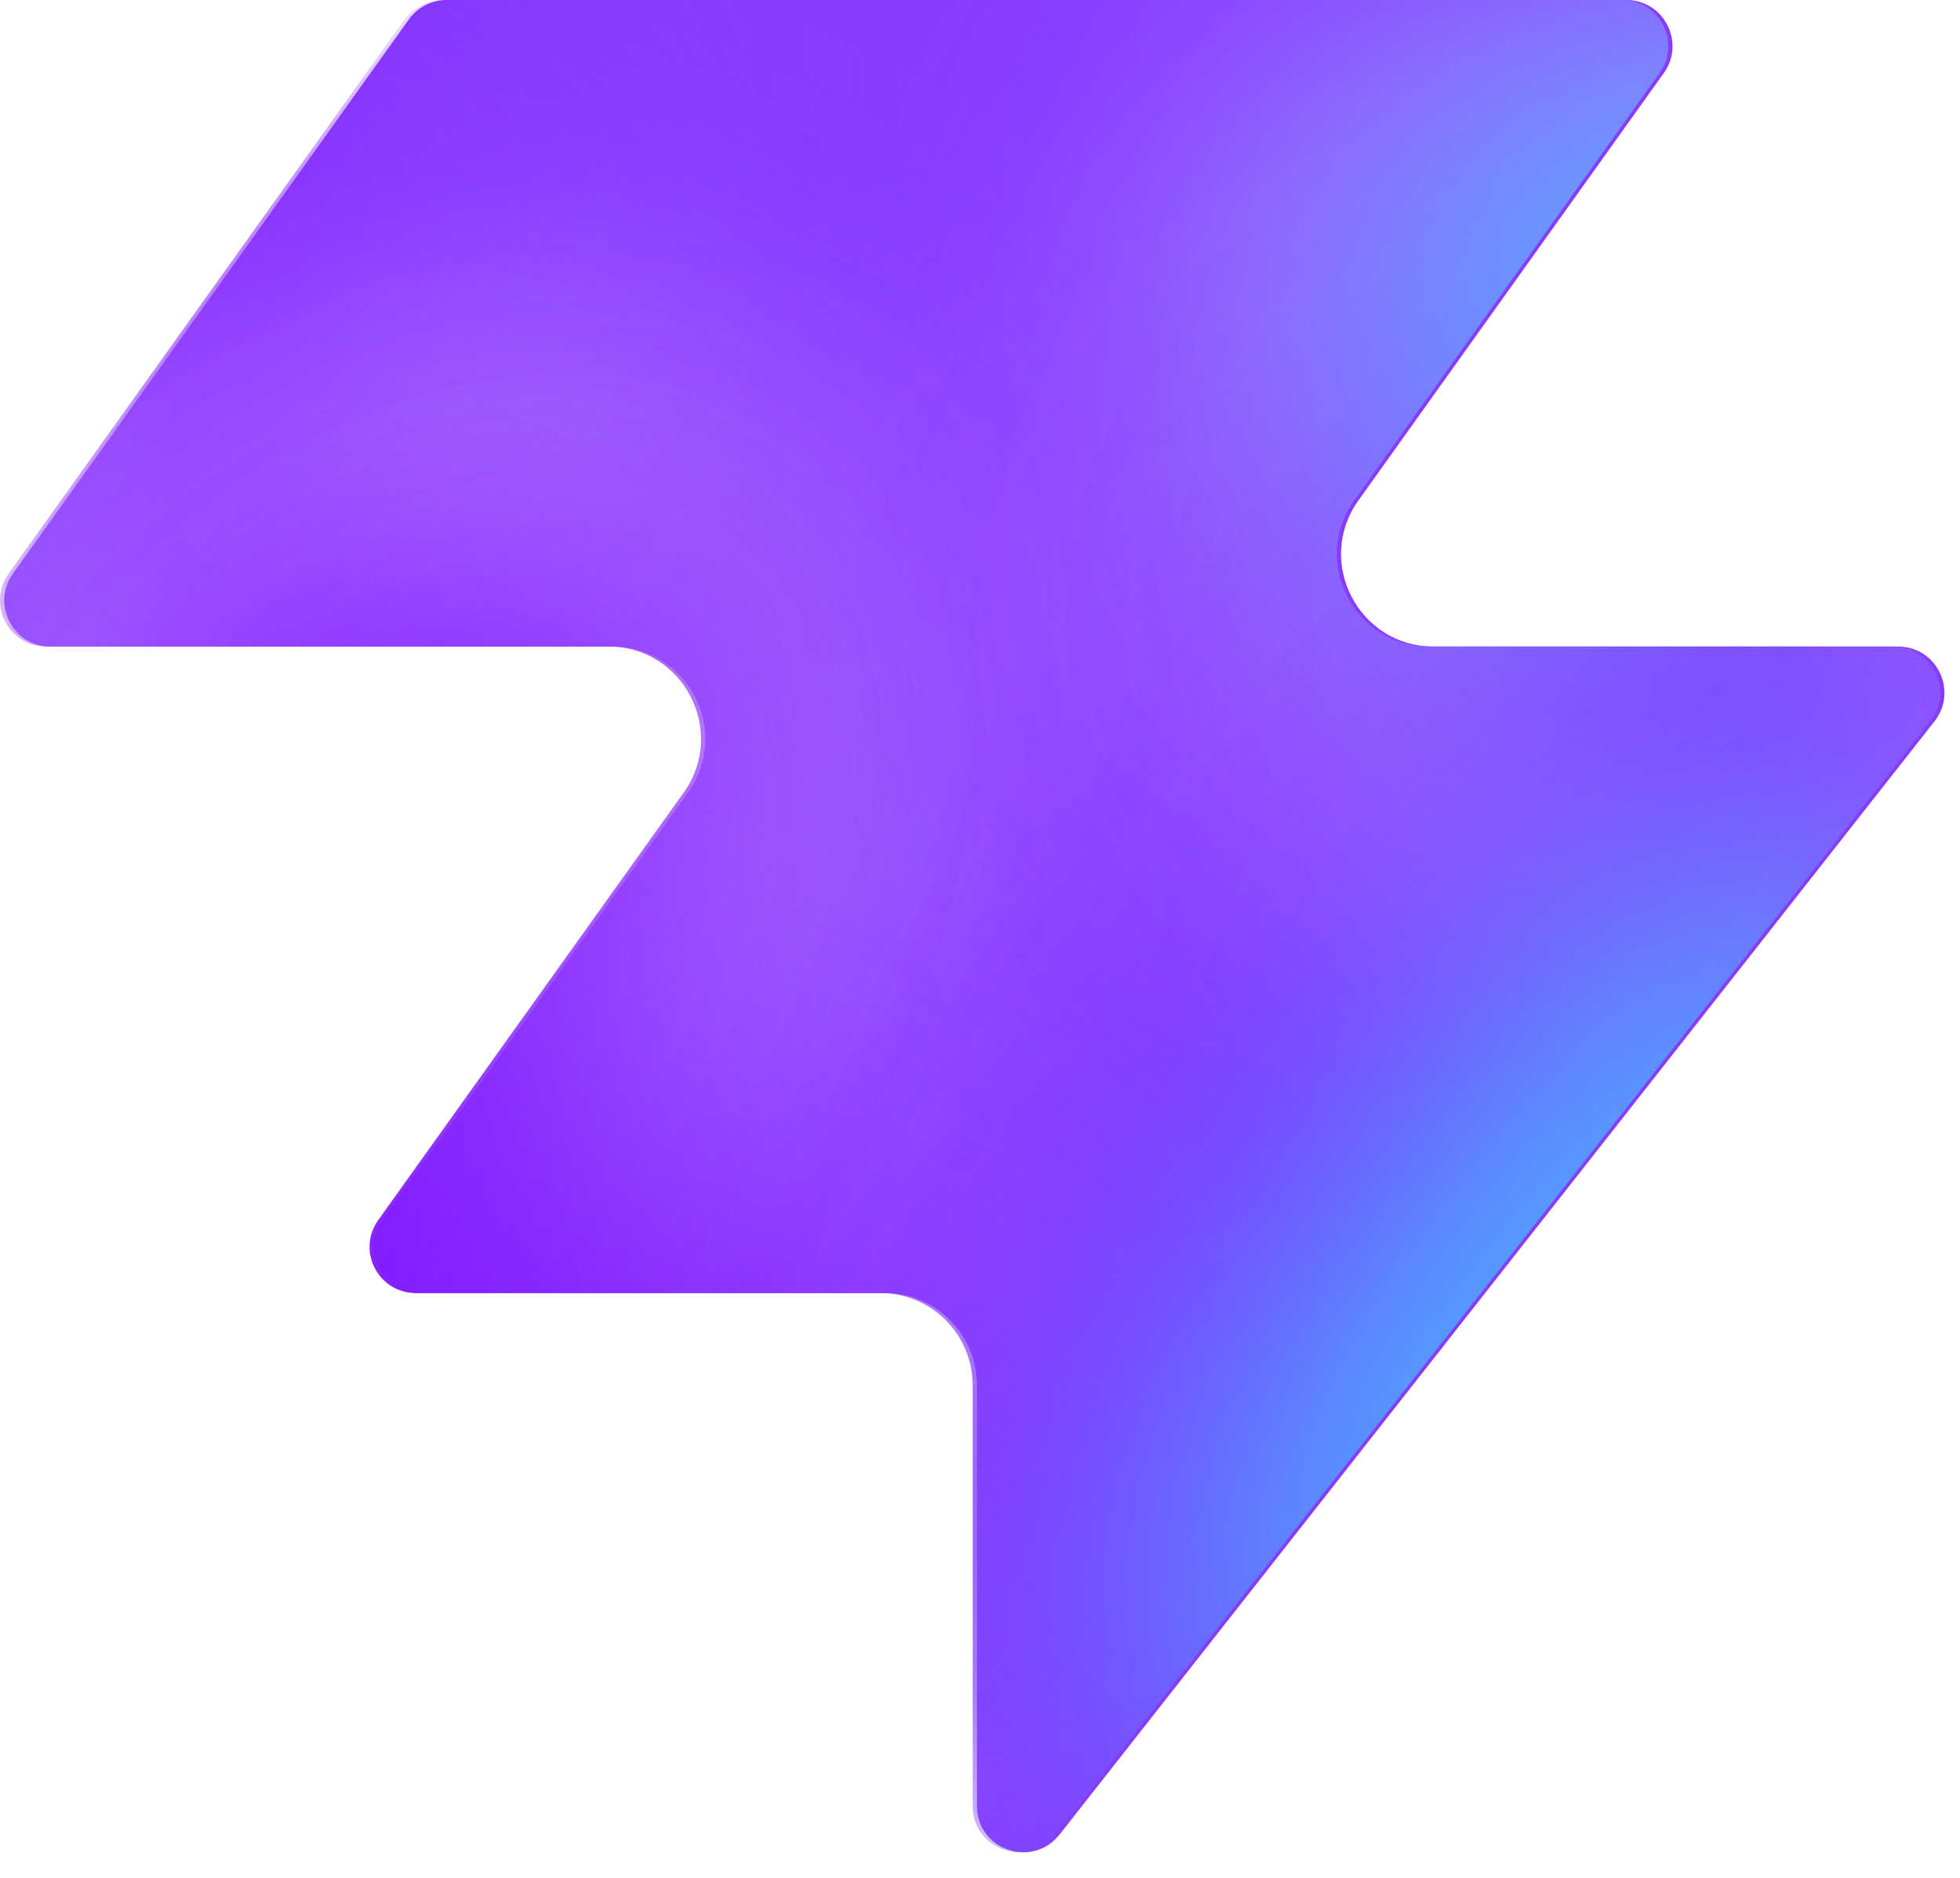
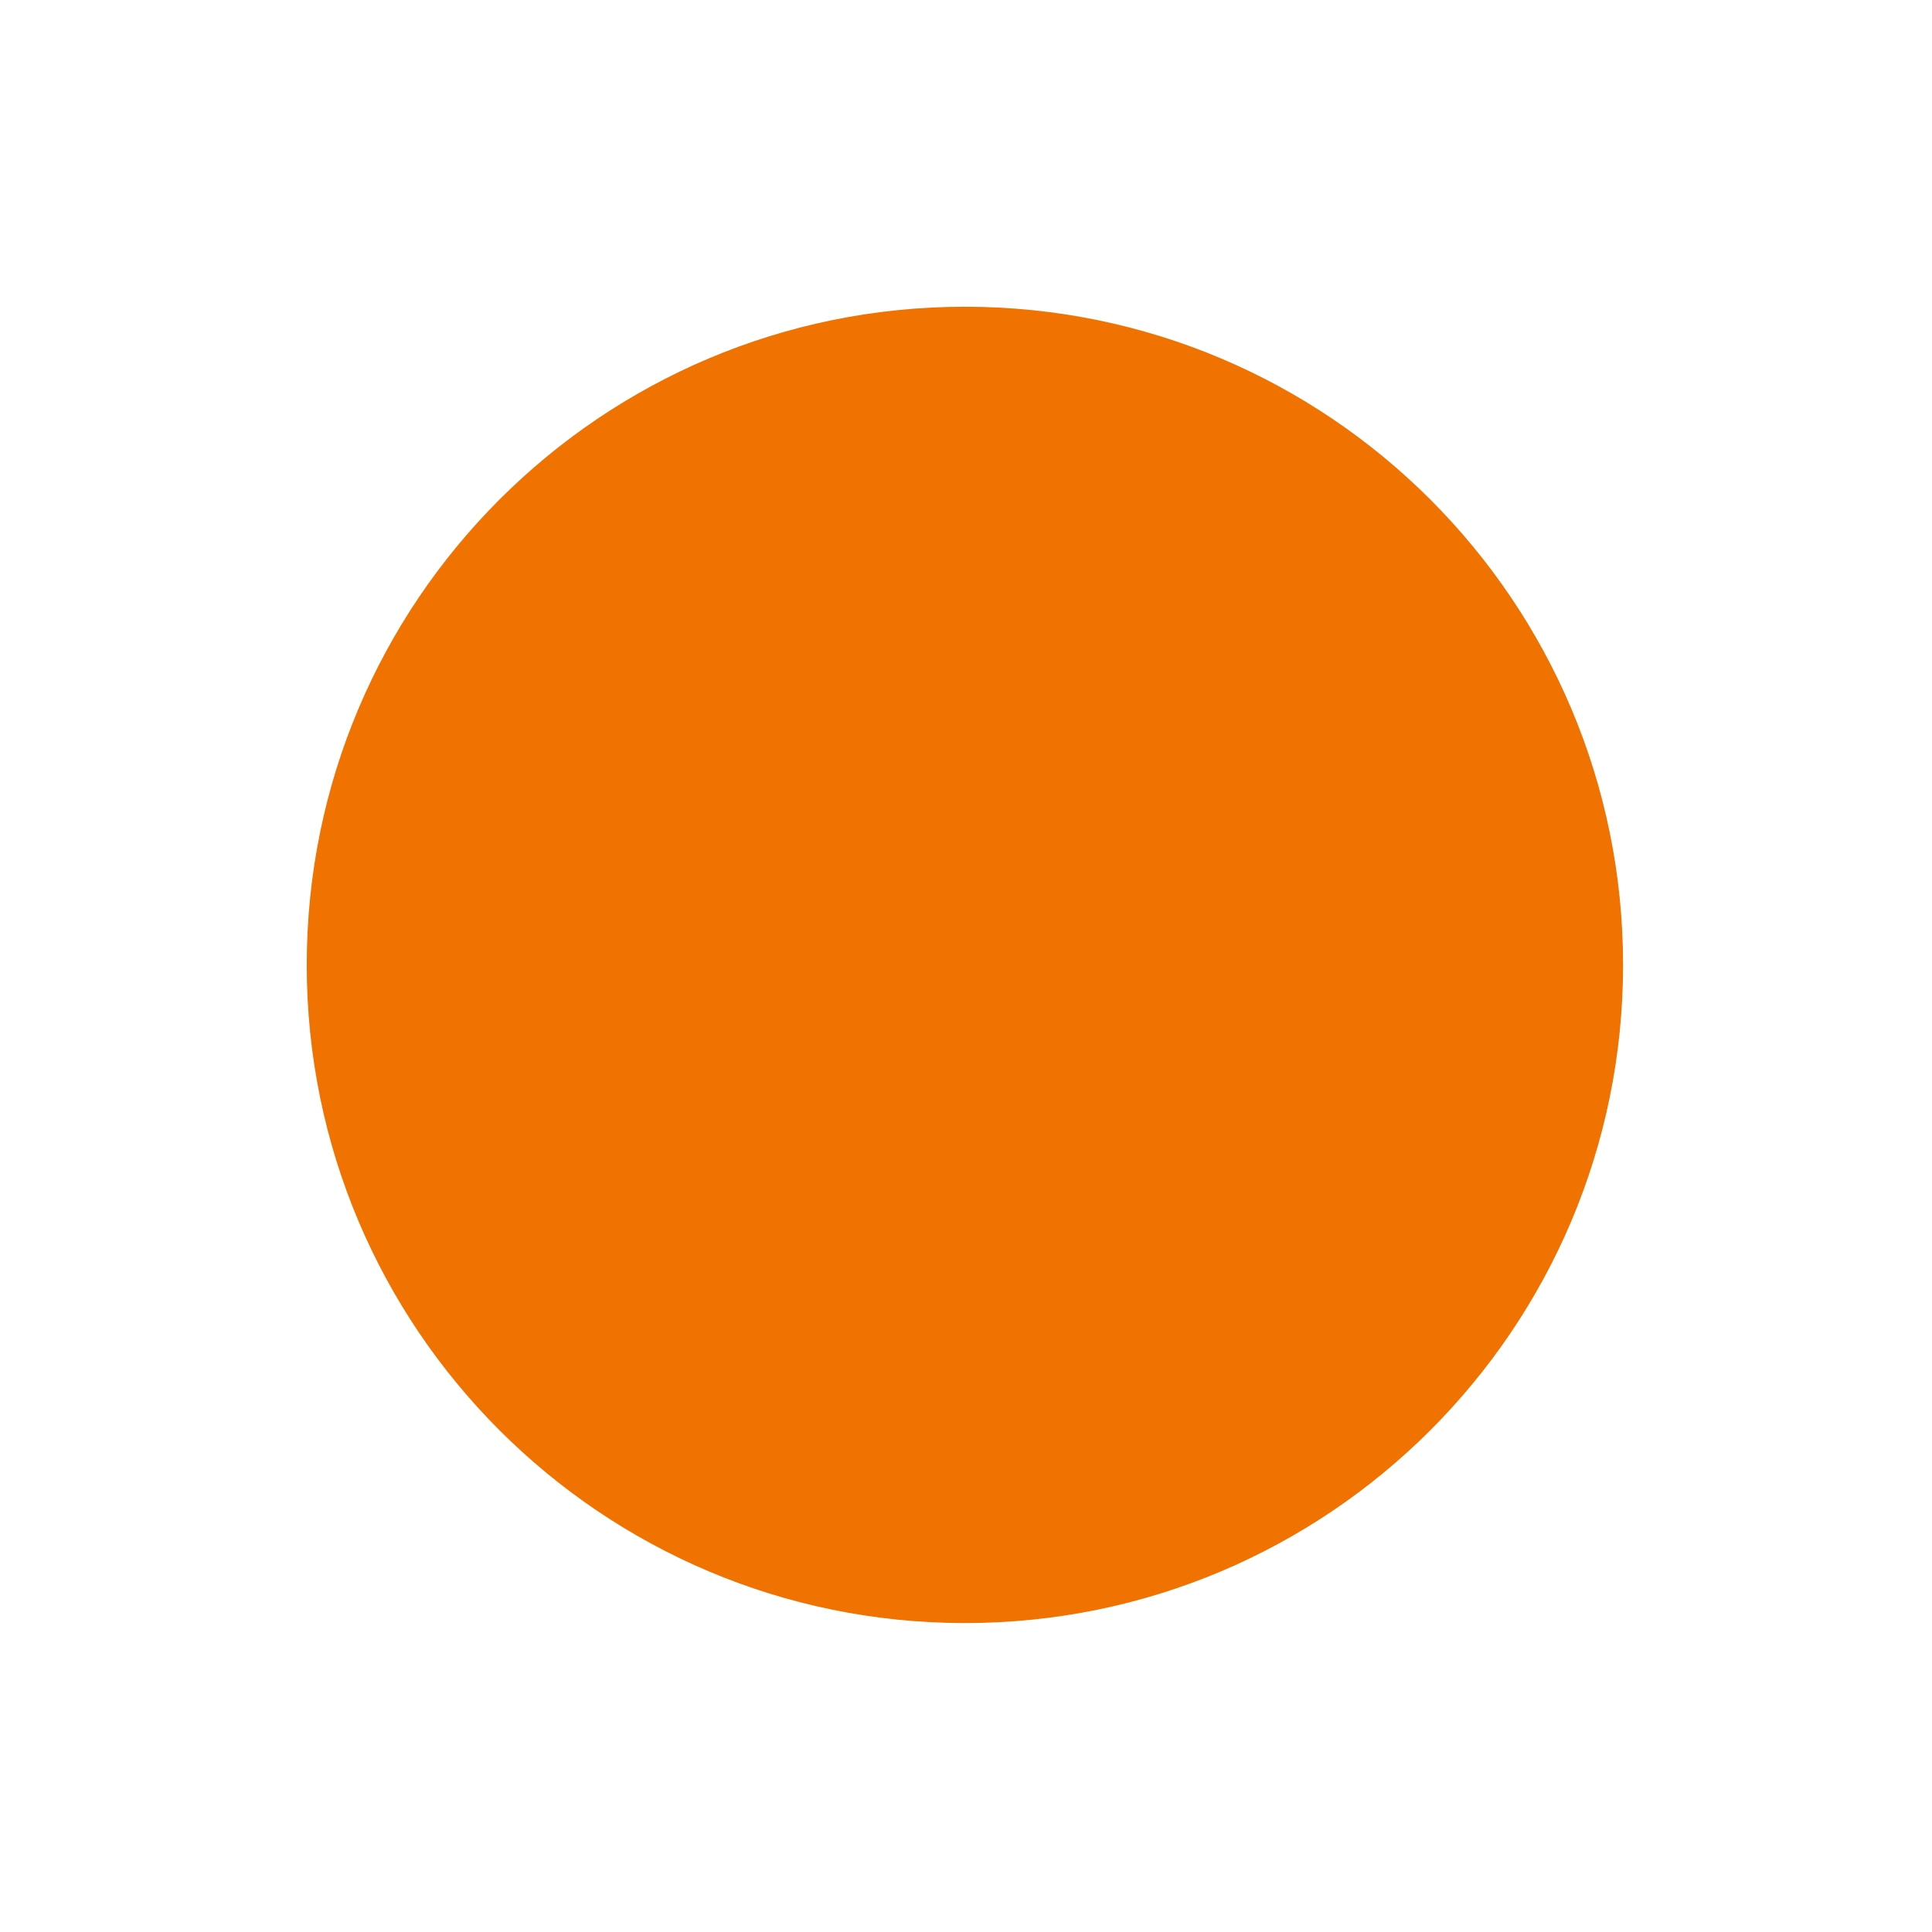
- <svg xmlns="http://www.w3.org/2000/svg" width="48" height="46" fill="none" viewBox="0 0 48 46">
-   <path fill="#863bff" d="M25.946 44.938c-.664.845-2.021.375-2.021-.698V33.937a2.26 2.26 0 0 0-2.262-2.262H10.287c-.92 0-1.456-1.04-.92-1.788l7.48-10.471c1.07-1.497 0-3.578-1.842-3.578H1.237c-.92 0-1.456-1.04-.92-1.788L10.013.474c.214-.297.556-.474.92-.474h28.894c.92 0 1.456 1.04.92 1.788l-7.48 10.471c-1.07 1.498 0 3.579 1.842 3.579h11.377c.943 0 1.473 1.088.89 1.83L25.947 44.94z" style="fill:#863bff;fill:color(display-p3 .525 .23 1);fill-opacity:1" />
-   <mask id="a" width="48" height="46" x="0" y="0" maskUnits="userSpaceOnUse" style="mask-type:alpha">
-     <path fill="#000" d="M25.842 44.938c-.664.844-2.021.375-2.021-.698V33.937a2.26 2.26 0 0 0-2.262-2.262H10.183c-.92 0-1.456-1.04-.92-1.788l7.48-10.471c1.07-1.498 0-3.579-1.842-3.579H1.133c-.92 0-1.456-1.04-.92-1.787L9.91.473c.214-.297.556-.474.92-.474h28.894c.92 0 1.456 1.04.92 1.788l-7.48 10.471c-1.07 1.498 0 3.578 1.842 3.578h11.377c.943 0 1.473 1.088.89 1.832L25.843 44.94z" style="fill:#000;fill-opacity:1" />
-   </mask>
-   <g mask="url(#a)">
-     <g filter="url(#b)">
-       <ellipse cx="5.508" cy="14.704" fill="#ede6ff" rx="5.508" ry="14.704" style="fill:#ede6ff;fill:color(display-p3 .927 .903 1);fill-opacity:1" transform="matrix(.00324 1 1 -.00324 -4.47 31.516)" />
+ <svg xmlns="http://www.w3.org/2000/svg" width="100%" height="100%" viewBox="0 0 29 29" version="1.1" xml:space="preserve" style="fill-rule:evenodd;clip-rule:evenodd;stroke-linejoin:round;stroke-miterlimit:2;">
+   <g transform="matrix(1,0,0,1,-154.3402,-161.5986)">
+     <g transform="matrix(0.272991,0,0,0.272991,115.041,120.3179)">
+       <circle cx="197.013" cy="204.271" r="36.189" style="fill:rgb(240,114,0);" />
    </g>
-     <g filter="url(#c)">
-       <ellipse cx="10.399" cy="29.851" fill="#ede6ff" rx="10.399" ry="29.851" style="fill:#ede6ff;fill:color(display-p3 .927 .903 1);fill-opacity:1" transform="matrix(.00324 1 1 -.00324 -39.328 7.883)" />
-     </g>
-     <g filter="url(#d)">
-       <ellipse cx="5.508" cy="30.487" fill="#7e14ff" rx="5.508" ry="30.487" style="fill:#7e14ff;fill:color(display-p3 .492 .077 1);fill-opacity:1" transform="rotate(89.814 -25.913 -14.639)scale(1 -1)" />
-     </g>
-     <g filter="url(#e)">
-       <ellipse cx="5.508" cy="30.599" fill="#7e14ff" rx="5.508" ry="30.599" style="fill:#7e14ff;fill:color(display-p3 .492 .077 1);fill-opacity:1" transform="rotate(89.814 -32.644 -3.334)scale(1 -1)" />
-     </g>
-     <g filter="url(#f)">
-       <ellipse cx="5.508" cy="30.599" fill="#7e14ff" rx="5.508" ry="30.599" style="fill:#7e14ff;fill:color(display-p3 .492 .077 1);fill-opacity:1" transform="matrix(.00324 1 1 -.00324 -34.34 30.47)" />
-     </g>
-     <g filter="url(#g)">
-       <ellipse cx="14.072" cy="22.078" fill="#ede6ff" rx="14.072" ry="22.078" style="fill:#ede6ff;fill:color(display-p3 .927 .903 1);fill-opacity:1" transform="rotate(93.35 24.506 48.493)scale(-1 1)" />
-     </g>
-     <g filter="url(#h)">
-       <ellipse cx="3.47" cy="21.501" fill="#7e14ff" rx="3.47" ry="21.501" style="fill:#7e14ff;fill:color(display-p3 .492 .077 1);fill-opacity:1" transform="rotate(89.009 28.708 47.59)scale(-1 1)" />
-     </g>
-     <g filter="url(#i)">
-       <ellipse cx="3.47" cy="21.501" fill="#7e14ff" rx="3.47" ry="21.501" style="fill:#7e14ff;fill:color(display-p3 .492 .077 1);fill-opacity:1" transform="rotate(89.009 28.708 47.59)scale(-1 1)" />
-     </g>
-     <g filter="url(#j)">
-       <ellipse cx=".387" cy="8.972" fill="#7e14ff" rx="4.407" ry="29.108" style="fill:#7e14ff;fill:color(display-p3 .492 .077 1);fill-opacity:1" transform="rotate(39.51 .387 8.972)" />
-     </g>
-     <g filter="url(#k)">
-       <ellipse cx="47.523" cy="-6.092" fill="#7e14ff" rx="4.407" ry="29.108" style="fill:#7e14ff;fill:color(display-p3 .492 .077 1);fill-opacity:1" transform="rotate(37.892 47.523 -6.092)" />
-     </g>
-     <g filter="url(#l)">
-       <ellipse cx="41.412" cy="6.333" fill="#47bfff" rx="5.971" ry="9.665" style="fill:#47bfff;fill:color(display-p3 .28 .748 1);fill-opacity:1" transform="rotate(37.892 41.412 6.333)" />
-     </g>
-     <g filter="url(#m)">
-       <ellipse cx="-1.879" cy="38.332" fill="#7e14ff" rx="4.407" ry="29.108" style="fill:#7e14ff;fill:color(display-p3 .492 .077 1);fill-opacity:1" transform="rotate(37.892 -1.88 38.332)" />
-     </g>
-     <g filter="url(#n)">
-       <ellipse cx="-1.879" cy="38.332" fill="#7e14ff" rx="4.407" ry="29.108" style="fill:#7e14ff;fill:color(display-p3 .492 .077 1);fill-opacity:1" transform="rotate(37.892 -1.88 38.332)" />
-     </g>
-     <g filter="url(#o)">
-       <ellipse cx="35.651" cy="29.907" fill="#7e14ff" rx="4.407" ry="29.108" style="fill:#7e14ff;fill:color(display-p3 .492 .077 1);fill-opacity:1" transform="rotate(37.892 35.651 29.907)" />
-     </g>
-     <g filter="url(#p)">
-       <ellipse cx="38.418" cy="32.4" fill="#47bfff" rx="5.971" ry="15.297" style="fill:#47bfff;fill:color(display-p3 .28 .748 1);fill-opacity:1" transform="rotate(37.892 38.418 32.4)" />
+     <g transform="matrix(0.400218,0,0,0.400218,89.97567,94.32913)">
+       <circle cx="197.013" cy="204.271" r="36.189" style="fill:rgb(240,114,0);fill-opacity:0;" />
    </g>
  </g>
-   <defs>
-     <filter id="b" width="60.045" height="41.654" x="-19.77" y="16.149" color-interpolation-filters="sRGB" filterUnits="userSpaceOnUse">
-       <feFlood flood-opacity="0" result="BackgroundImageFix" />
-       <feBlend in="SourceGraphic" in2="BackgroundImageFix" result="shape" />
-       <feGaussianBlur result="effect1_foregroundBlur_2002_17158" stdDeviation="7.659" />
-     </filter>
-     <filter id="c" width="90.34" height="51.437" x="-54.613" y="-7.533" color-interpolation-filters="sRGB" filterUnits="userSpaceOnUse">
-       <feFlood flood-opacity="0" result="BackgroundImageFix" />
-       <feBlend in="SourceGraphic" in2="BackgroundImageFix" result="shape" />
-       <feGaussianBlur result="effect1_foregroundBlur_2002_17158" stdDeviation="7.659" />
-     </filter>
-     <filter id="d" width="79.355" height="29.4" x="-49.64" y="2.03" color-interpolation-filters="sRGB" filterUnits="userSpaceOnUse">
-       <feFlood flood-opacity="0" result="BackgroundImageFix" />
-       <feBlend in="SourceGraphic" in2="BackgroundImageFix" result="shape" />
-       <feGaussianBlur result="effect1_foregroundBlur_2002_17158" stdDeviation="4.596" />
-     </filter>
-     <filter id="e" width="79.579" height="29.4" x="-45.045" y="20.029" color-interpolation-filters="sRGB" filterUnits="userSpaceOnUse">
-       <feFlood flood-opacity="0" result="BackgroundImageFix" />
-       <feBlend in="SourceGraphic" in2="BackgroundImageFix" result="shape" />
-       <feGaussianBlur result="effect1_foregroundBlur_2002_17158" stdDeviation="4.596" />
-     </filter>
-     <filter id="f" width="79.579" height="29.4" x="-43.513" y="21.178" color-interpolation-filters="sRGB" filterUnits="userSpaceOnUse">
-       <feFlood flood-opacity="0" result="BackgroundImageFix" />
-       <feBlend in="SourceGraphic" in2="BackgroundImageFix" result="shape" />
-       <feGaussianBlur result="effect1_foregroundBlur_2002_17158" stdDeviation="4.596" />
-     </filter>
-     <filter id="g" width="74.749" height="58.852" x="15.756" y="-17.901" color-interpolation-filters="sRGB" filterUnits="userSpaceOnUse">
-       <feFlood flood-opacity="0" result="BackgroundImageFix" />
-       <feBlend in="SourceGraphic" in2="BackgroundImageFix" result="shape" />
-       <feGaussianBlur result="effect1_foregroundBlur_2002_17158" stdDeviation="7.659" />
-     </filter>
-     <filter id="h" width="61.377" height="25.362" x="23.548" y="2.284" color-interpolation-filters="sRGB" filterUnits="userSpaceOnUse">
-       <feFlood flood-opacity="0" result="BackgroundImageFix" />
-       <feBlend in="SourceGraphic" in2="BackgroundImageFix" result="shape" />
-       <feGaussianBlur result="effect1_foregroundBlur_2002_17158" stdDeviation="4.596" />
-     </filter>
-     <filter id="i" width="61.377" height="25.362" x="23.548" y="2.284" color-interpolation-filters="sRGB" filterUnits="userSpaceOnUse">
-       <feFlood flood-opacity="0" result="BackgroundImageFix" />
-       <feBlend in="SourceGraphic" in2="BackgroundImageFix" result="shape" />
-       <feGaussianBlur result="effect1_foregroundBlur_2002_17158" stdDeviation="4.596" />
-     </filter>
-     <filter id="j" width="56.045" height="63.649" x="-27.636" y="-22.853" color-interpolation-filters="sRGB" filterUnits="userSpaceOnUse">
-       <feFlood flood-opacity="0" result="BackgroundImageFix" />
-       <feBlend in="SourceGraphic" in2="BackgroundImageFix" result="shape" />
-       <feGaussianBlur result="effect1_foregroundBlur_2002_17158" stdDeviation="4.596" />
-     </filter>
-     <filter id="k" width="54.814" height="64.646" x="20.116" y="-38.415" color-interpolation-filters="sRGB" filterUnits="userSpaceOnUse">
-       <feFlood flood-opacity="0" result="BackgroundImageFix" />
-       <feBlend in="SourceGraphic" in2="BackgroundImageFix" result="shape" />
-       <feGaussianBlur result="effect1_foregroundBlur_2002_17158" stdDeviation="4.596" />
-     </filter>
-     <filter id="l" width="33.541" height="35.313" x="24.641" y="-11.323" color-interpolation-filters="sRGB" filterUnits="userSpaceOnUse">
-       <feFlood flood-opacity="0" result="BackgroundImageFix" />
-       <feBlend in="SourceGraphic" in2="BackgroundImageFix" result="shape" />
-       <feGaussianBlur result="effect1_foregroundBlur_2002_17158" stdDeviation="4.596" />
-     </filter>
-     <filter id="m" width="54.814" height="64.646" x="-29.286" y="6.009" color-interpolation-filters="sRGB" filterUnits="userSpaceOnUse">
-       <feFlood flood-opacity="0" result="BackgroundImageFix" />
-       <feBlend in="SourceGraphic" in2="BackgroundImageFix" result="shape" />
-       <feGaussianBlur result="effect1_foregroundBlur_2002_17158" stdDeviation="4.596" />
-     </filter>
-     <filter id="n" width="54.814" height="64.646" x="-29.286" y="6.009" color-interpolation-filters="sRGB" filterUnits="userSpaceOnUse">
-       <feFlood flood-opacity="0" result="BackgroundImageFix" />
-       <feBlend in="SourceGraphic" in2="BackgroundImageFix" result="shape" />
-       <feGaussianBlur result="effect1_foregroundBlur_2002_17158" stdDeviation="4.596" />
-     </filter>
-     <filter id="o" width="54.814" height="64.646" x="8.244" y="-2.416" color-interpolation-filters="sRGB" filterUnits="userSpaceOnUse">
-       <feFlood flood-opacity="0" result="BackgroundImageFix" />
-       <feBlend in="SourceGraphic" in2="BackgroundImageFix" result="shape" />
-       <feGaussianBlur result="effect1_foregroundBlur_2002_17158" stdDeviation="4.596" />
-     </filter>
-     <filter id="p" width="39.409" height="43.623" x="18.713" y="10.588" color-interpolation-filters="sRGB" filterUnits="userSpaceOnUse">
-       <feFlood flood-opacity="0" result="BackgroundImageFix" />
-       <feBlend in="SourceGraphic" in2="BackgroundImageFix" result="shape" />
-       <feGaussianBlur result="effect1_foregroundBlur_2002_17158" stdDeviation="4.596" />
-     </filter>
-   </defs>
</svg>
